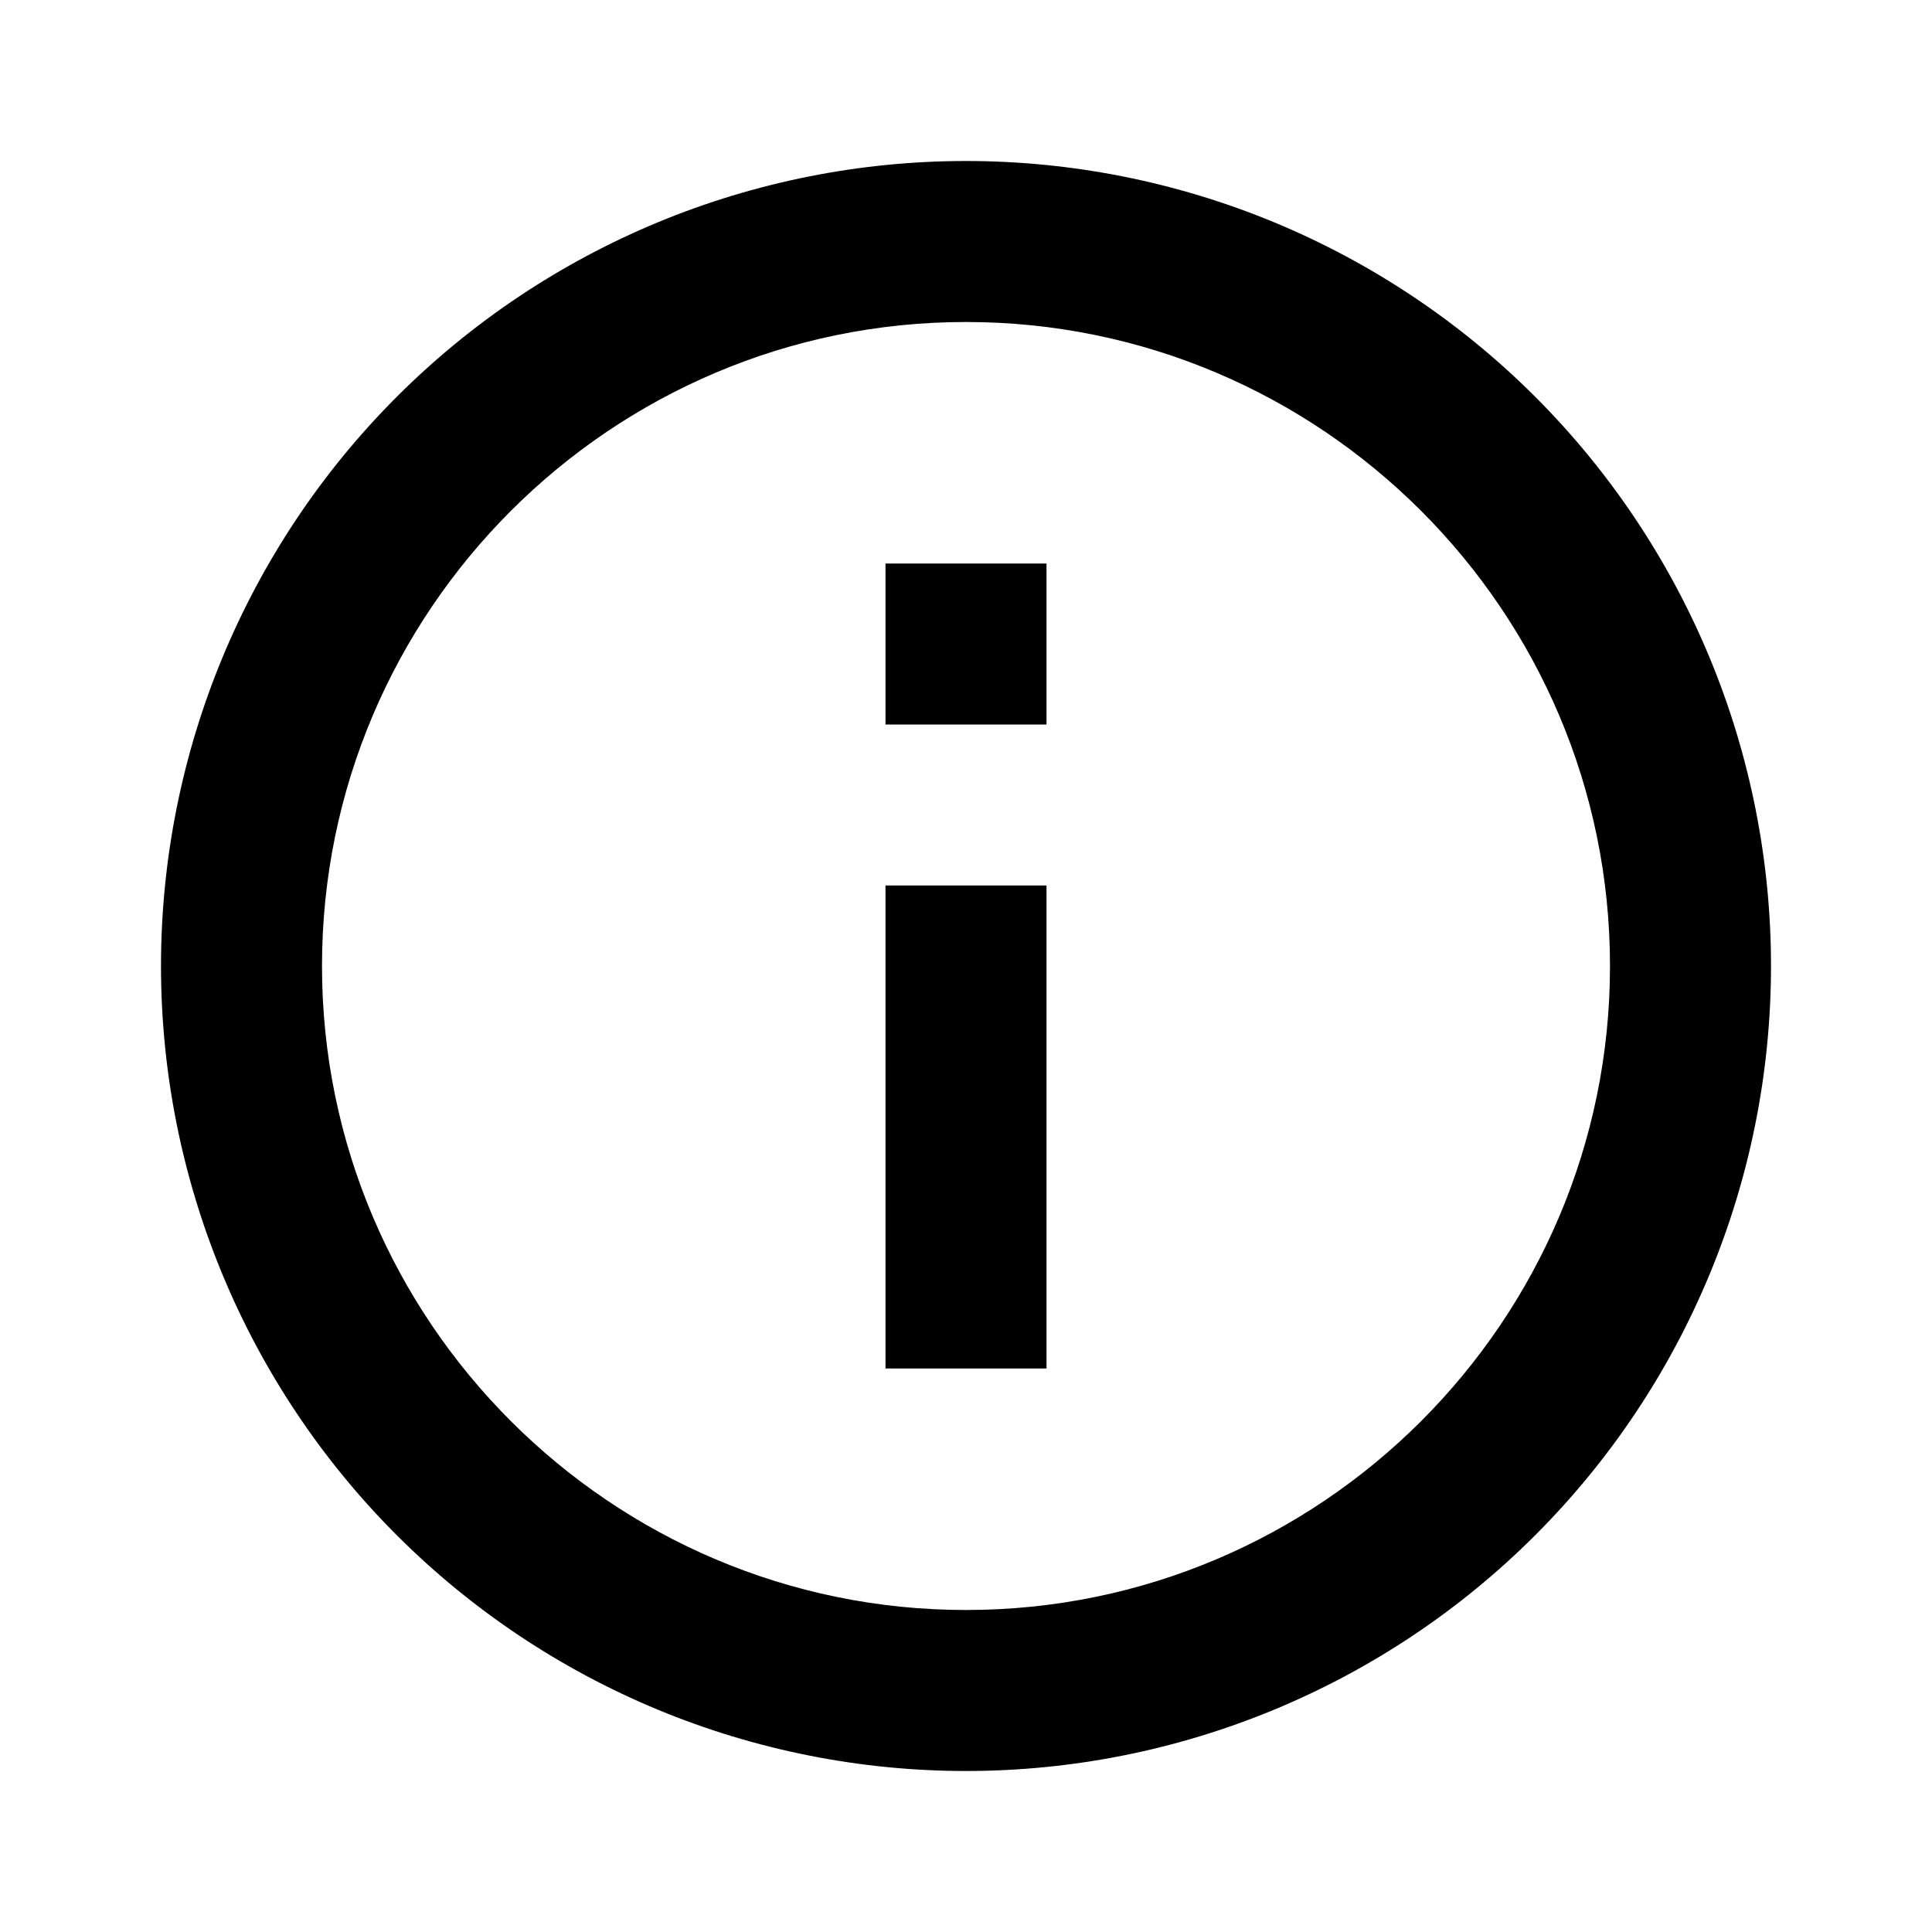
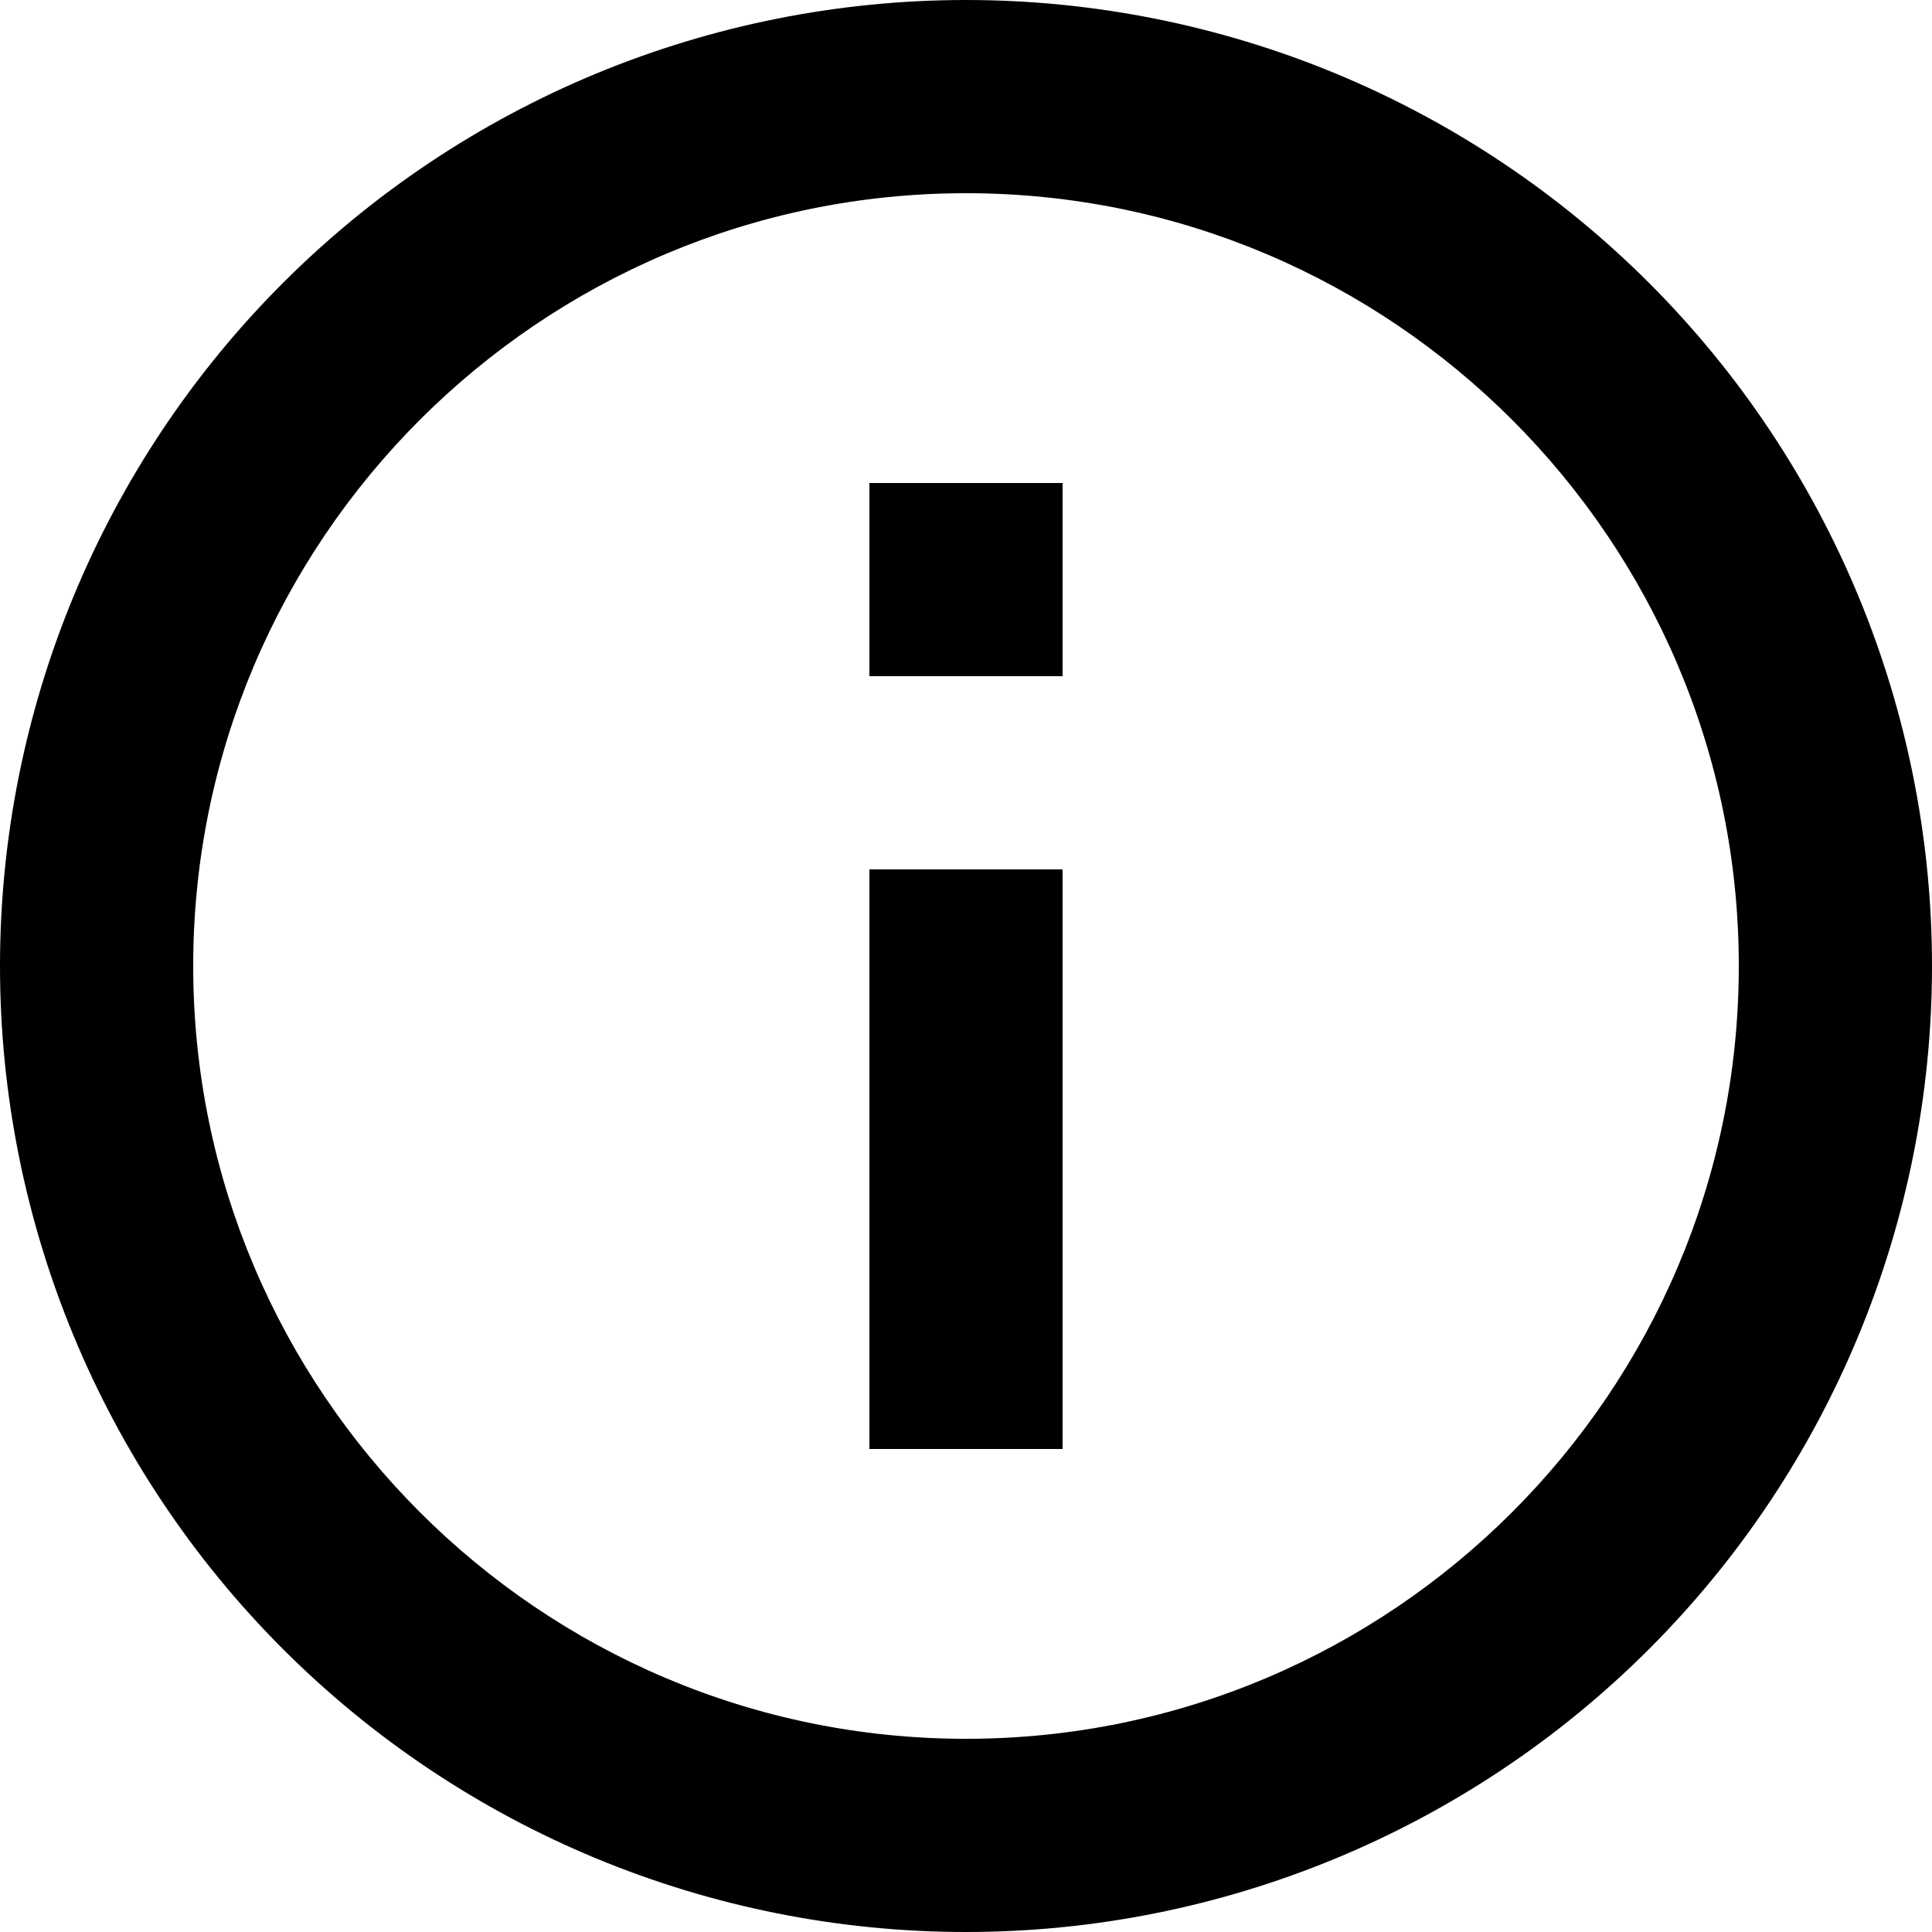
- <svg xmlns="http://www.w3.org/2000/svg" width="24" height="24" viewBox="0 0 24 24" fill="none">
-   <path d="M11 9H13V7H11M12 20C7.59 20 4 16.41 4 12C4 7.59 7.59 4 12 4C16.41 4 20 7.59 20 12C20 16.41 16.41 20 12 20ZM12 2C10.687 2 9.386 2.259 8.173 2.761C6.96 3.264 5.858 4 4.929 4.929C3.054 6.804 2 9.348 2 12C2 14.652 3.054 17.196 4.929 19.071C5.858 20 6.96 20.736 8.173 21.239C9.386 21.741 10.687 22 12 22C14.652 22 17.196 20.946 19.071 19.071C20.946 17.196 22 14.652 22 12C22 10.687 21.741 9.386 21.239 8.173C20.736 6.96 20 5.858 19.071 4.929C18.142 4 17.04 3.264 15.827 2.761C14.614 2.259 13.313 2 12 2ZM11 17H13V11H11V17Z" fill="black" />
+ <svg xmlns="http://www.w3.org/2000/svg" width="20" height="20" viewBox="0 0 20 20" fill="none">
+   <path d="M9 7H11V5H9M10 18C5.59 18 2 14.41 2 10C2 5.59 5.59 2 10 2C14.41 2 18 5.59 18 10C18 14.41 14.41 18 10 18ZM10 0C8.687 0 7.386 0.259 6.173 0.761C4.96 1.264 3.858 2 2.929 2.929C1.054 4.804 0 7.348 0 10C0 12.652 1.054 15.196 2.929 17.071C3.858 18 4.96 18.736 6.173 19.239C7.386 19.741 8.687 20 10 20C12.652 20 15.196 18.946 17.071 17.071C18.946 15.196 20 12.652 20 10C20 8.687 19.741 7.386 19.239 6.173C18.736 4.96 18 3.858 17.071 2.929C16.142 2 15.04 1.264 13.827 0.761C12.614 0.259 11.313 0 10 0ZM9 15H11V9H9V15Z" fill="black" />
</svg>
